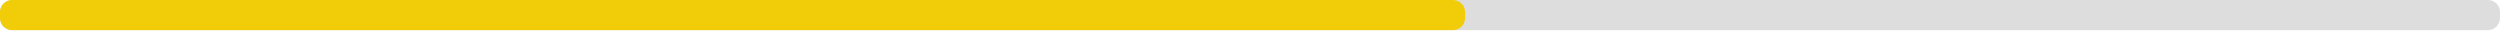
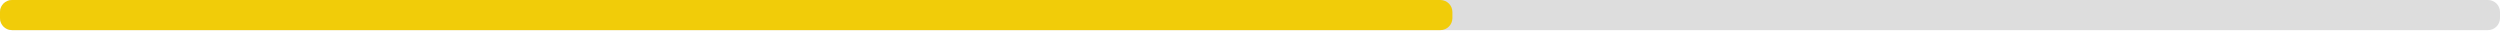
<svg xmlns="http://www.w3.org/2000/svg" width="830" height="10">
  <g>
    <rect style="fill: #ddd;" height="10" width="830" rx="4" y="0" x="0" />
-     <rect style="fill: #f1cc09;" height="10" width="486.4" rx="4" y="0" x="0" />
+     <rect style="fill: #f1cc09;" height="10" width="482.2" rx="4" y="0" x="0" />
  </g>
</svg>
